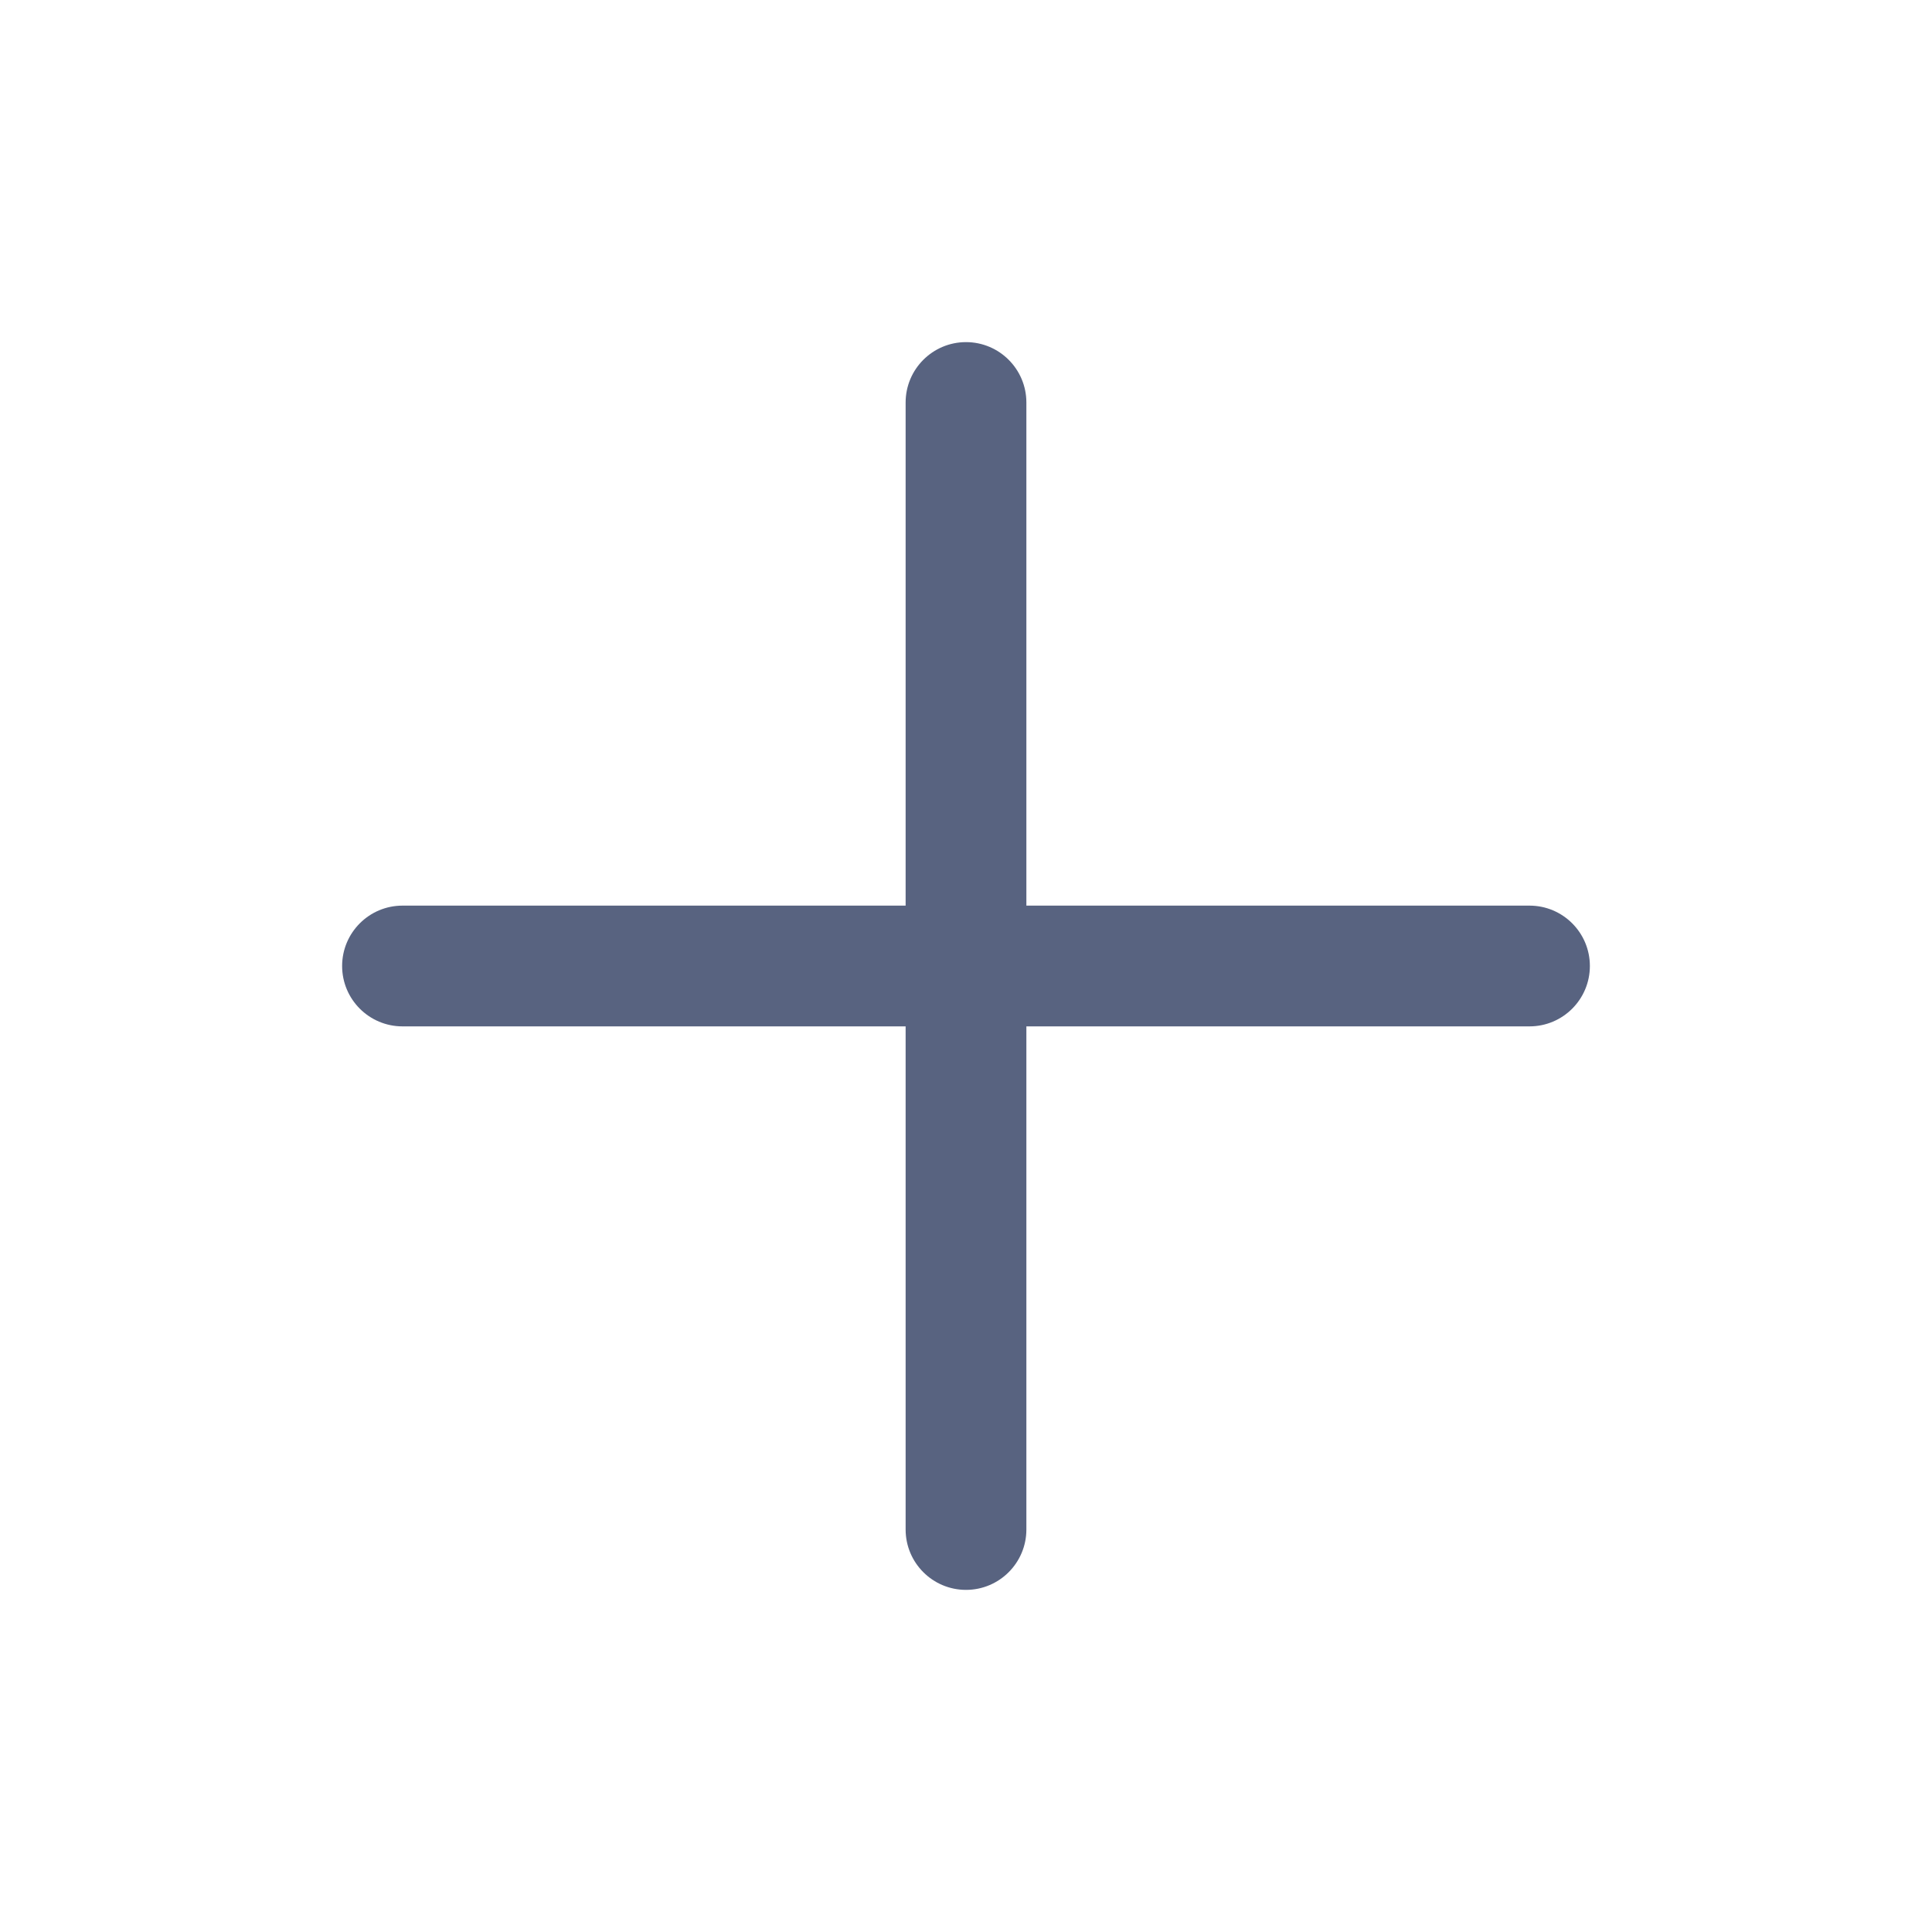
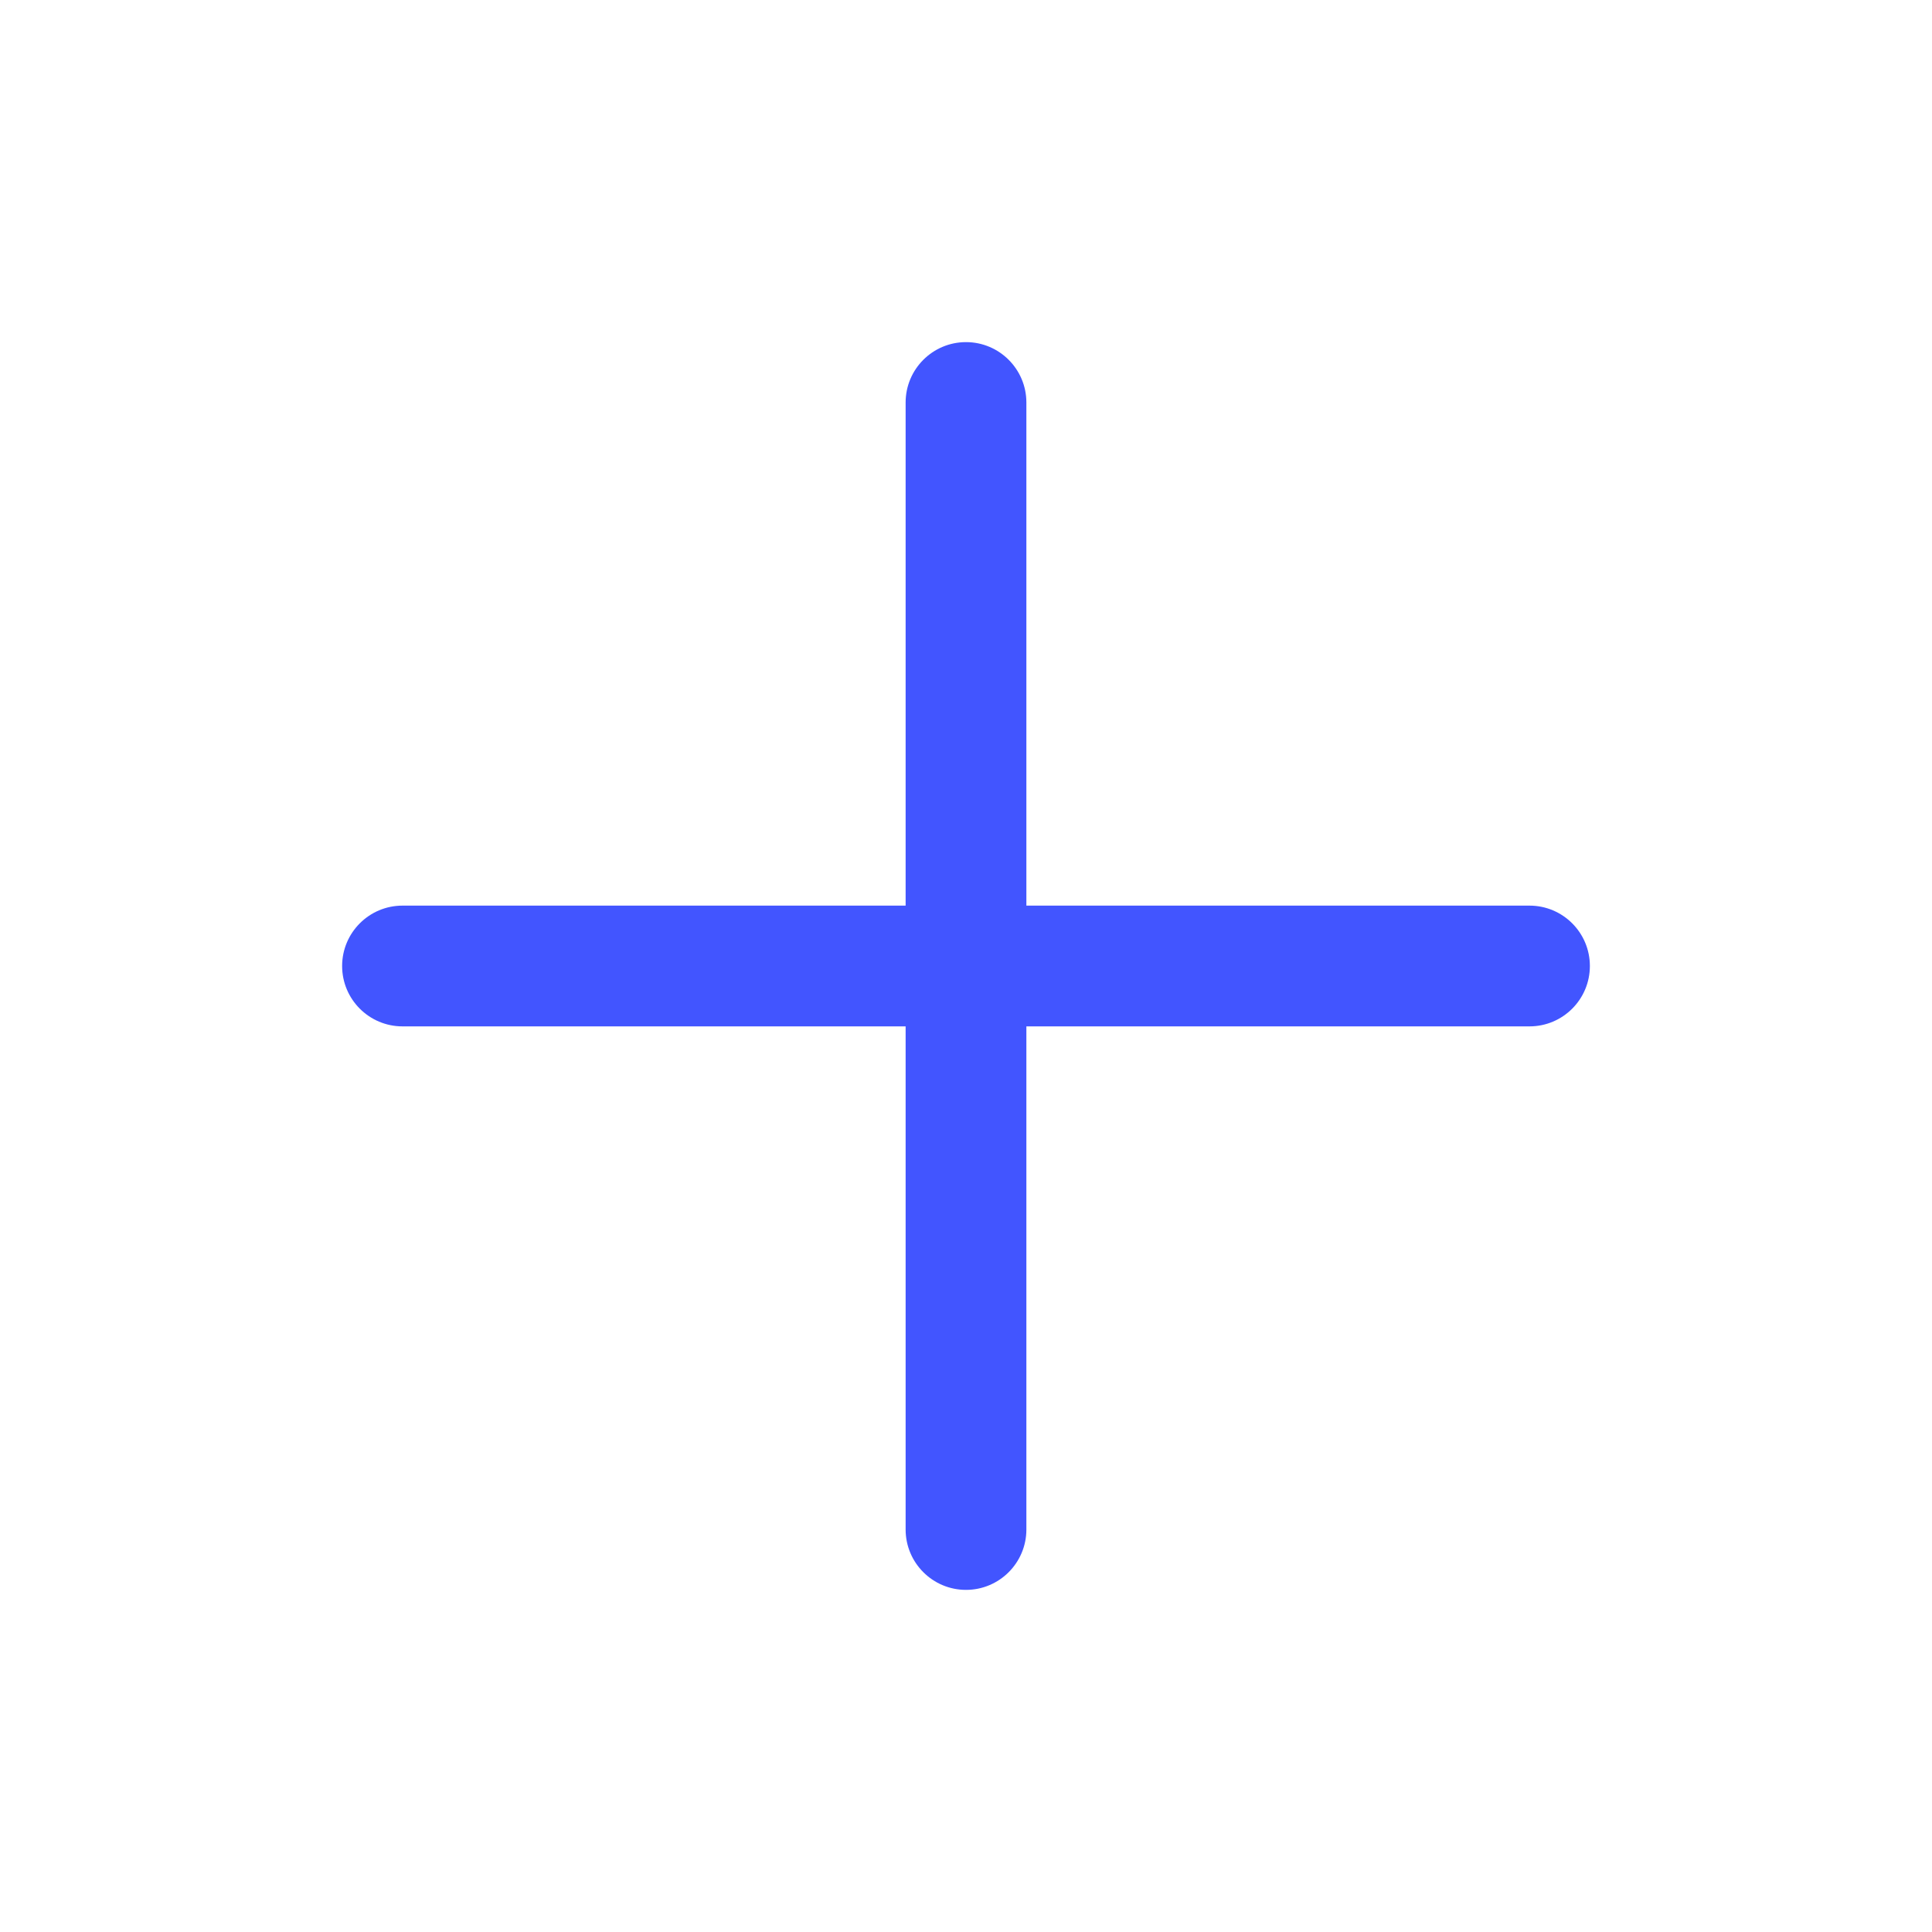
<svg xmlns="http://www.w3.org/2000/svg" width="800px" height="800px" viewBox="0 0 24 24" fill="none">
-   <path clip-rule="evenodd" d="m12.75 5c0-.414-.336-.75-.75-.75s-.75.336-.75.75v6.25h-6.25c-.414 0-.75.336-.75.75s.336.75.75.75h6.25v6.25c0 .414.336.75.75.75s.75-.336.75-.75v-6.25h6.25c.414 0 .75-.336.75-.75s-.336-.75-.75-.75h-6.25z" fill="#586380" fill-rule="evenodd" />
+   <path clip-rule="evenodd" d="m12.75 5c0-.414-.336-.75-.75-.75s-.75.336-.75.75v6.25h-6.25c-.414 0-.75.336-.75.75s.336.75.75.75h6.25v6.25c0 .414.336.75.75.75s.75-.336.75-.75v-6.25h6.25c.414 0 .75-.336.75-.75s-.336-.75-.75-.75h-6.25z" fill="#4255ff" fill-rule="evenodd" />
</svg>
